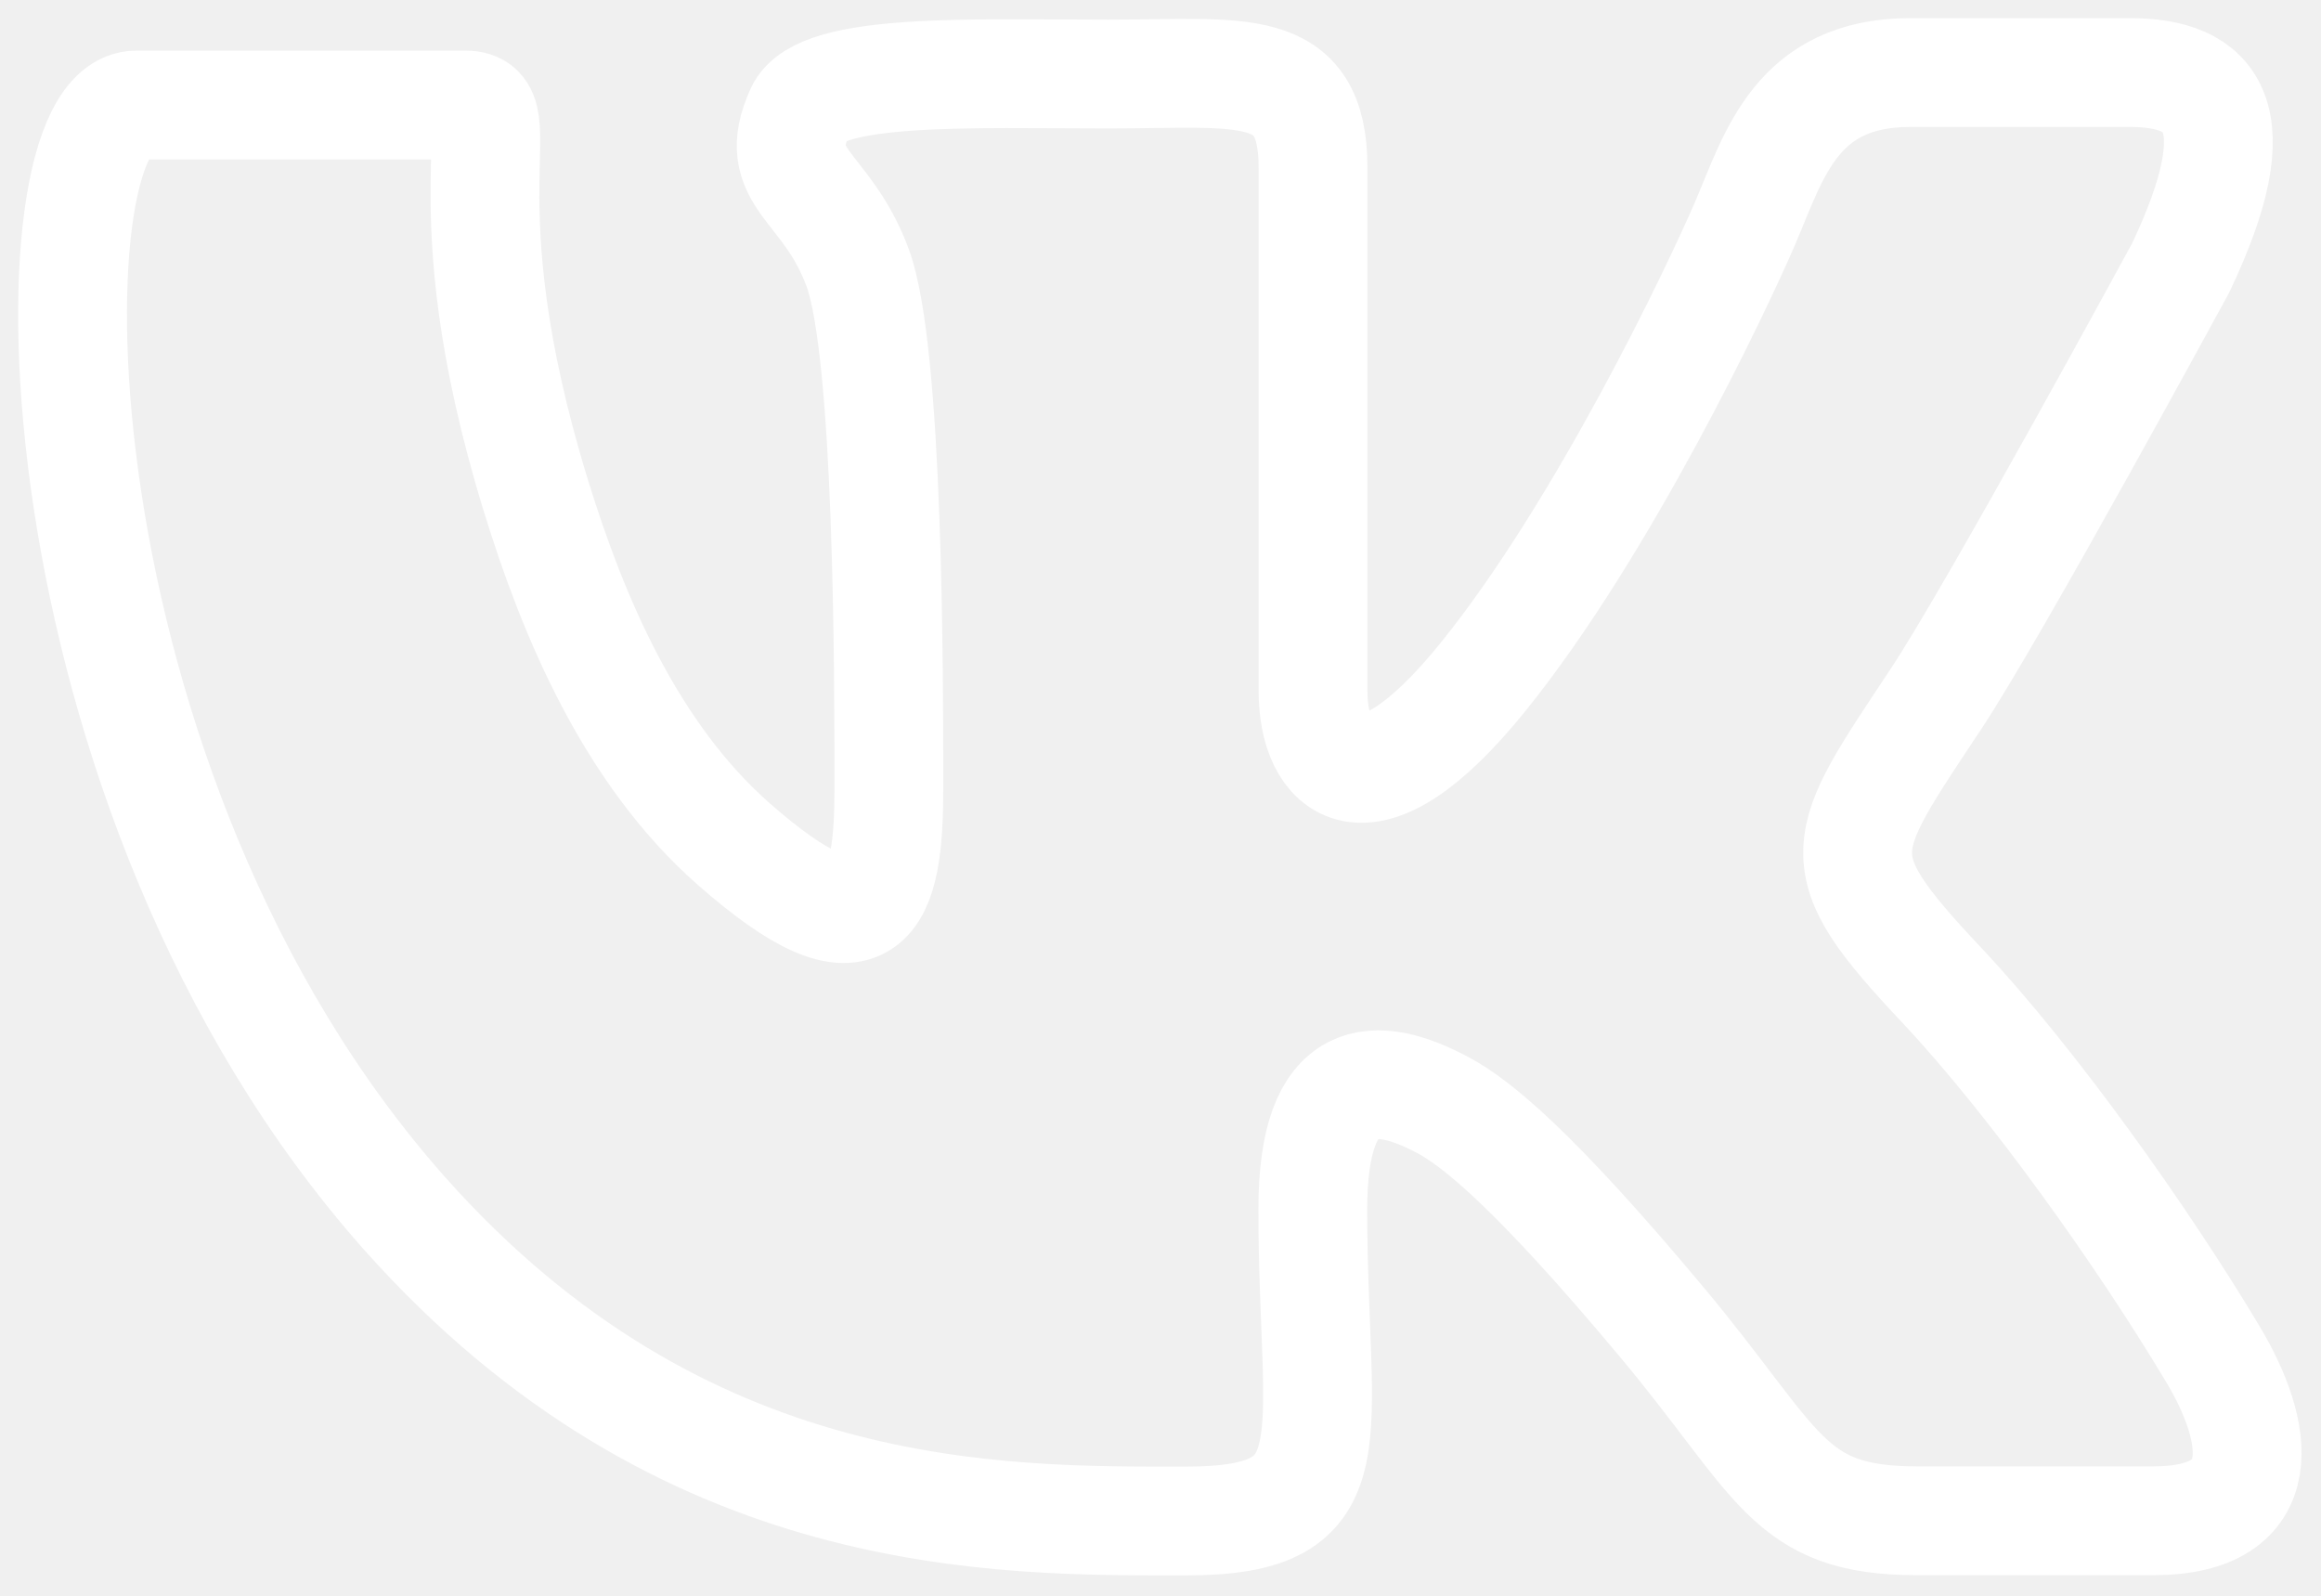
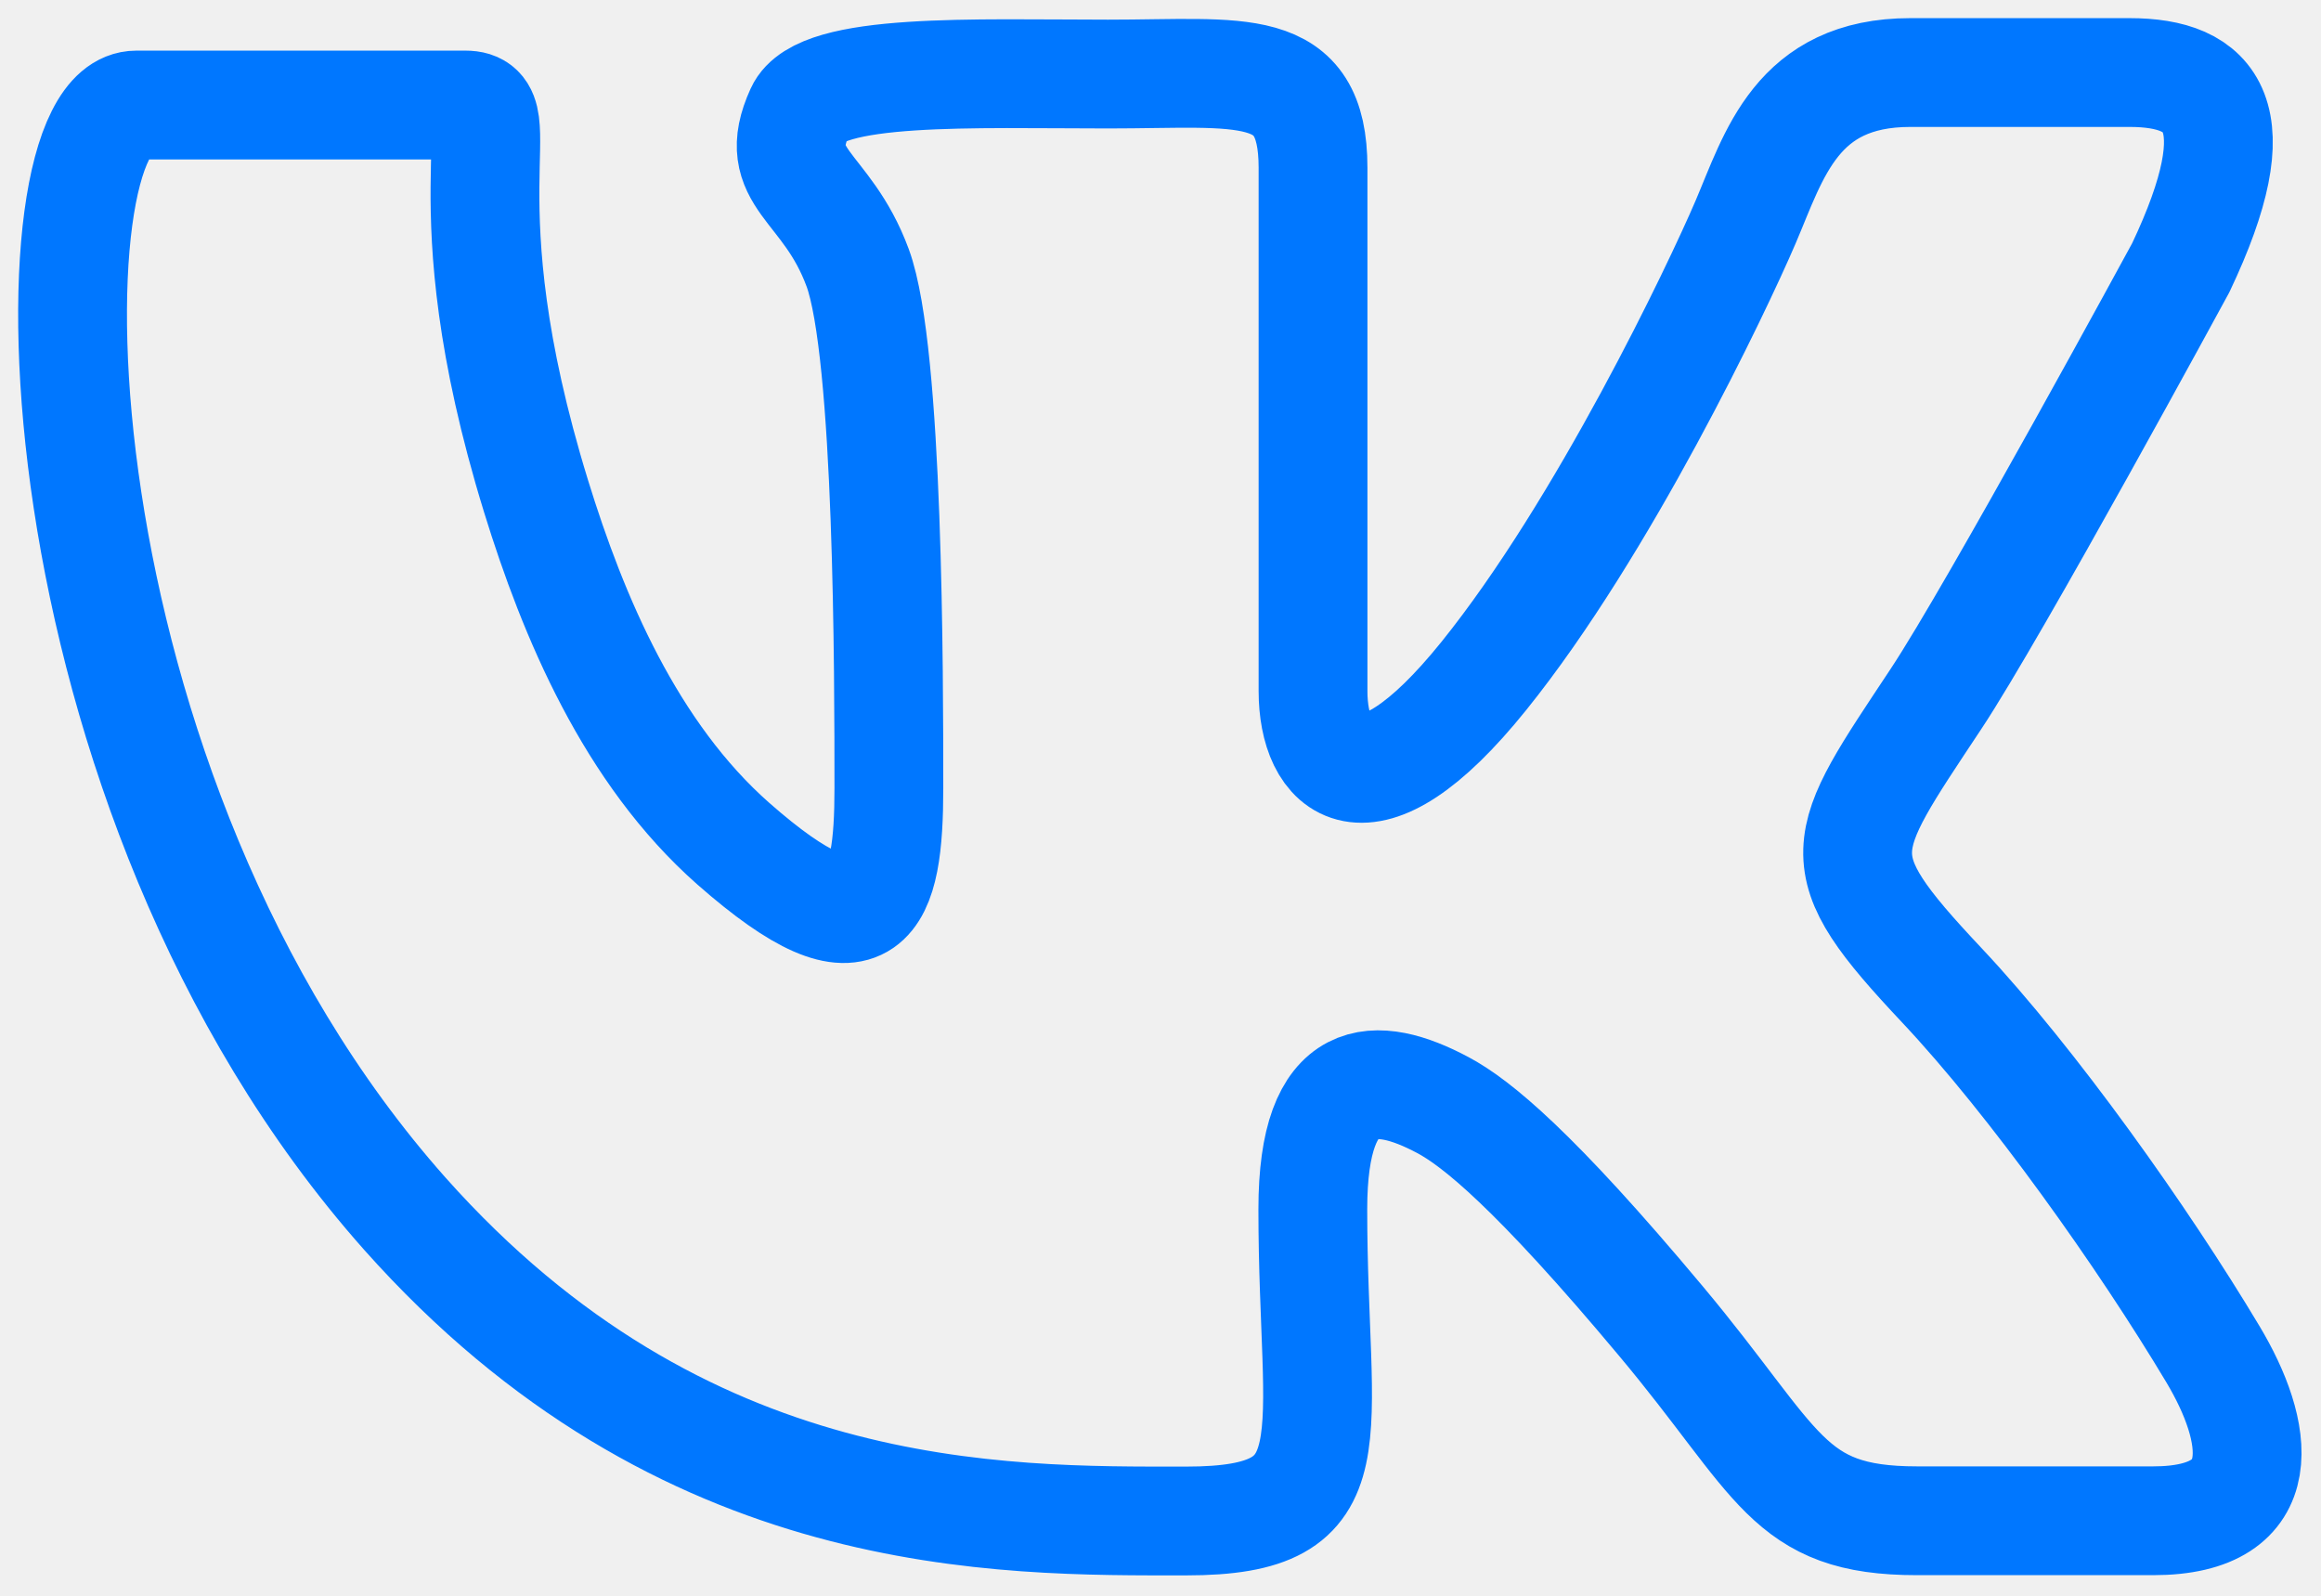
<svg xmlns="http://www.w3.org/2000/svg" width="32" height="22" fill="none">
-   <path d="M6.417 1.448c.706 0-.312 1.22.974 5.394.512 1.661 1.302 3.54 2.72 4.79 1.886 1.659 2.144.78 2.144-.764 0-1.545 0-6.008-.43-7.176-.431-1.169-1.222-1.22-.794-2.158.274-.606 2.404-.513 4.246-.513 1.842 0 2.826-.21 2.826 1.292V9.53c0 1.041.705 1.837 2.354-.21s3.216-5.339 3.61-6.259c.393-.92.7-2.061 2.271-2.061h3.022c1.147 0 1.706.586.706 2.692 0 0-2.565 4.725-3.375 5.945-1.354 2.044-1.55 2.213.078 3.943 1.255 1.334 2.781 3.484 3.741 5.09.631 1.055.862 2.296-.824 2.296H26.43c-1.804 0-1.886-.79-3.534-2.757-1.744-2.085-2.544-2.73-3.005-2.975-.913-.486-1.791-.524-1.791 1.438 0 3.212.586 4.297-1.747 4.297-2.551 0-6.93.083-10.774-4.239C.39 10.885.342 1.448 1.88 1.448h4.538z" stroke="#FFF" stroke-width="1.5" stroke-miterlimit="10" stroke-linecap="round" stroke-linejoin="round" />
+   <path d="M6.417 1.448c.706 0-.312 1.22.974 5.394.512 1.661 1.302 3.54 2.72 4.79 1.886 1.659 2.144.78 2.144-.764 0-1.545 0-6.008-.43-7.176-.431-1.169-1.222-1.22-.794-2.158.274-.606 2.404-.513 4.246-.513 1.842 0 2.826-.21 2.826 1.292V9.53c0 1.041.705 1.837 2.354-.21s3.216-5.339 3.61-6.259c.393-.92.7-2.061 2.271-2.061h3.022c1.147 0 1.706.586.706 2.692 0 0-2.565 4.725-3.375 5.945-1.354 2.044-1.55 2.213.078 3.943 1.255 1.334 2.781 3.484 3.741 5.09.631 1.055.862 2.296-.824 2.296H26.43c-1.804 0-1.886-.79-3.534-2.757-1.744-2.085-2.544-2.73-3.005-2.975-.913-.486-1.791-.524-1.791 1.438 0 3.212.586 4.297-1.747 4.297-2.551 0-6.93.083-10.774-4.239C.39 10.885.342 1.448 1.88 1.448h4.538z" stroke="#07F" stroke-width="1.5" stroke-miterlimit="10" stroke-linecap="round" stroke-linejoin="round" />
</svg>
